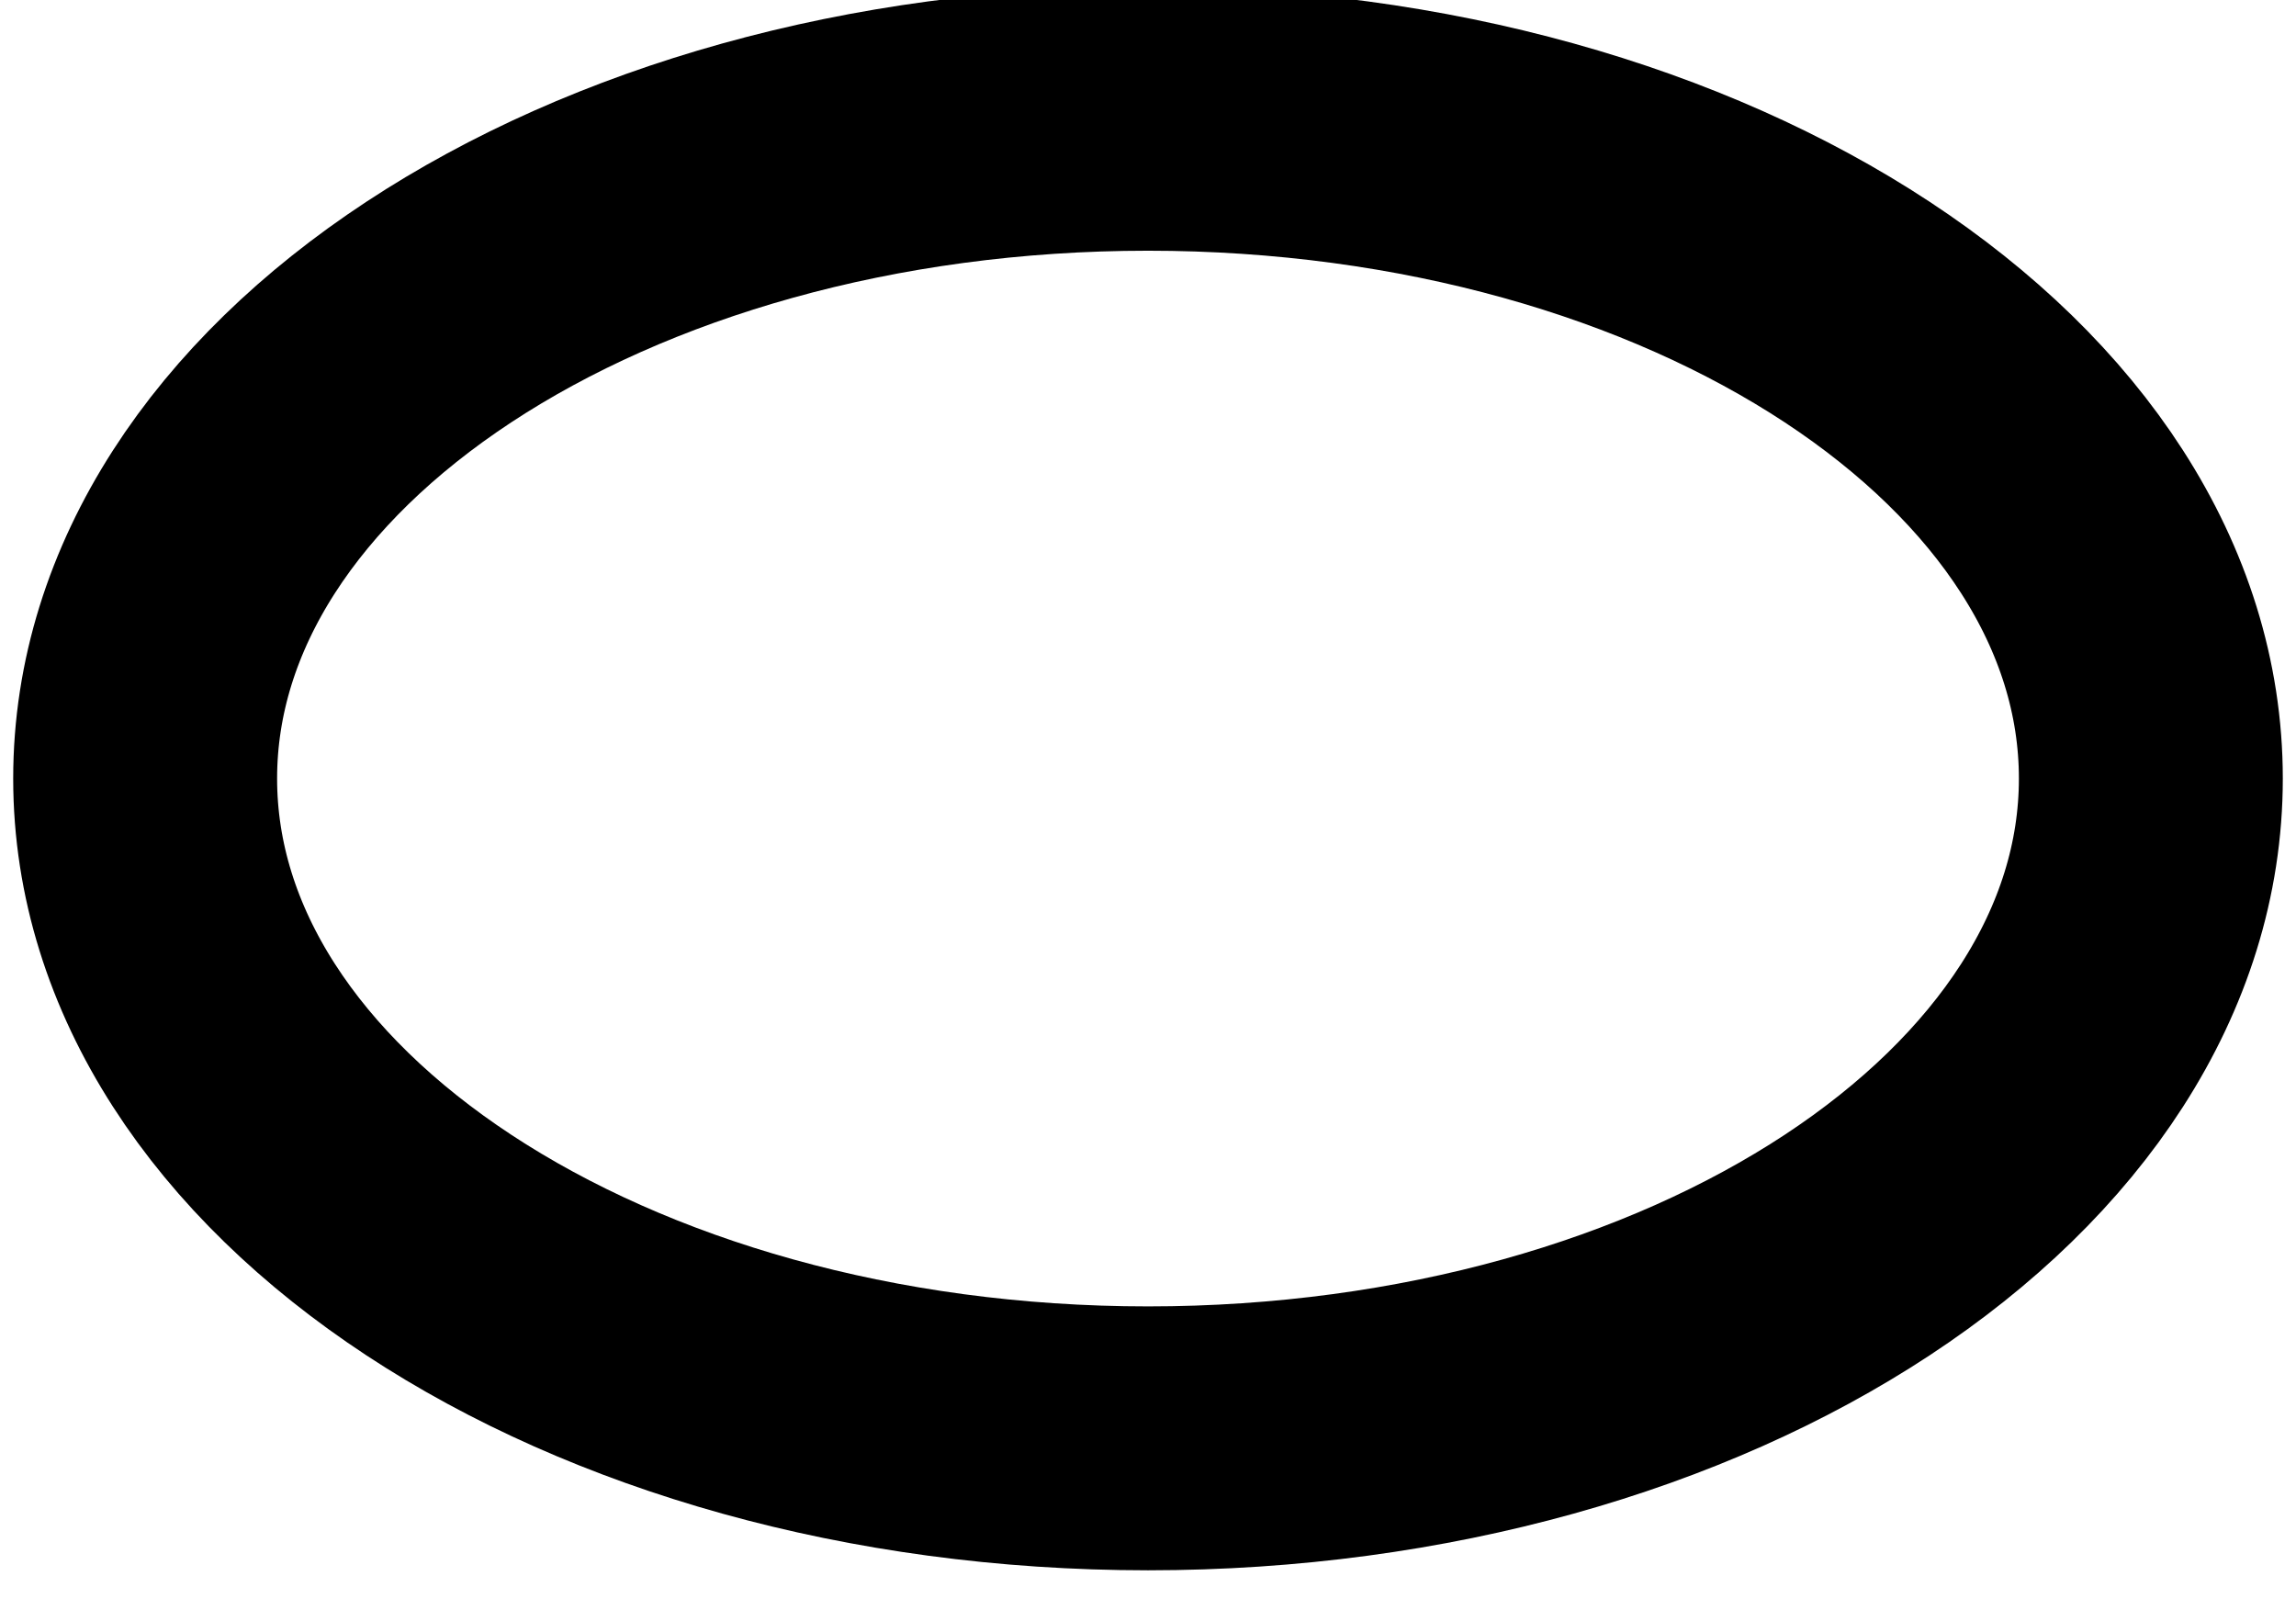
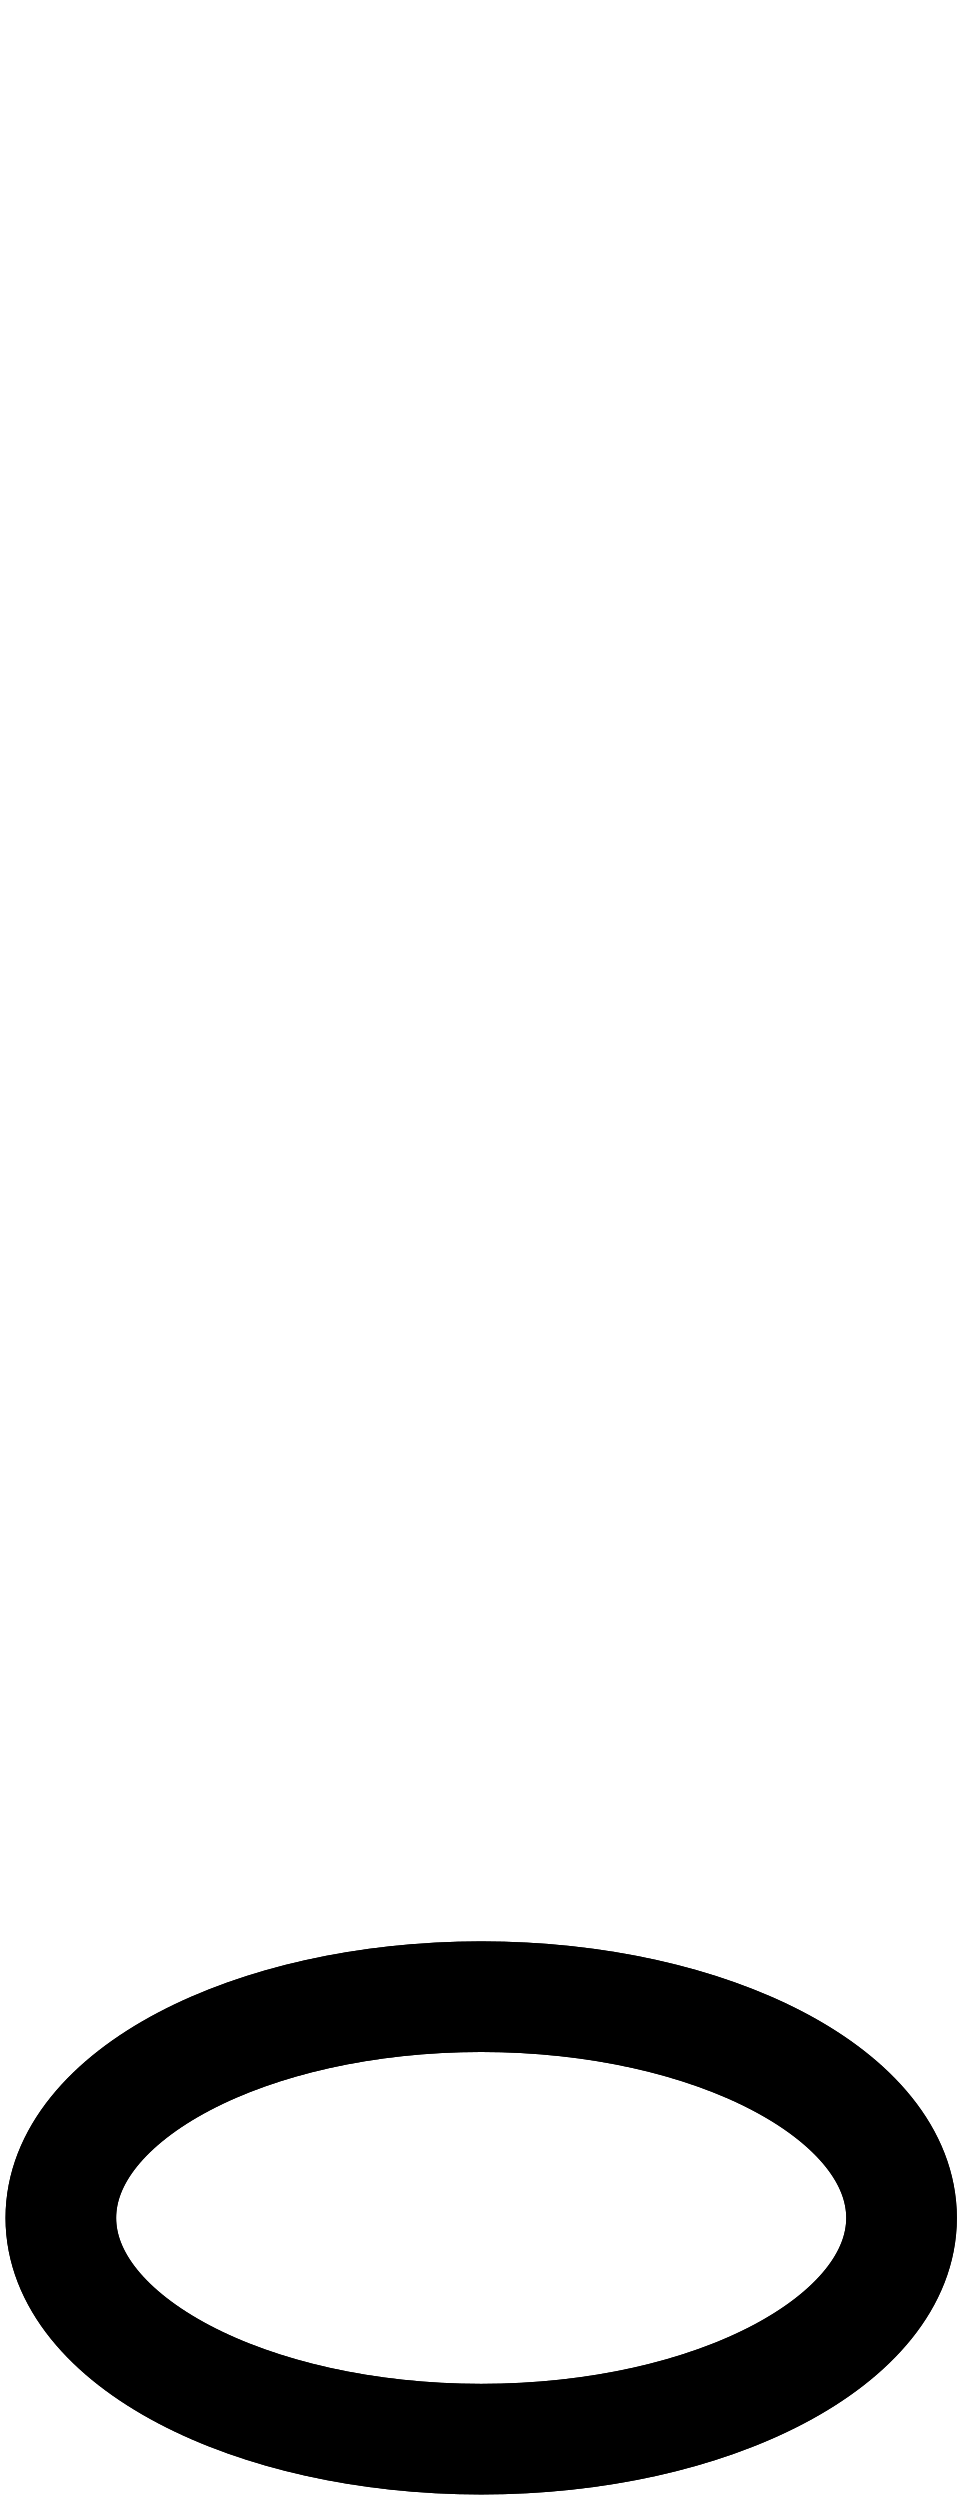
- <svg xmlns="http://www.w3.org/2000/svg" version="1.1" width="87px" height="61px" viewBox="-0.5 -0.5 87 61" content="&lt;mxfile host=&quot;Electron&quot; modified=&quot;2023-04-30T15:00:24.475Z&quot; agent=&quot;5.0 (Windows NT 10.0; Win64; x64) AppleWebKit/537.36 (KHTML, like Gecko) draw.io/14.5.1 Chrome/89.0.439.82 Electron/12.0.1 Safari/537.36&quot; etag=&quot;8GQBMA-8VlVMSpj0LNHW&quot; version=&quot;14.5.1&quot; type=&quot;device&quot;&gt;&lt;diagram id=&quot;_1GFWcWHk5RfhlX6THdc&quot; name=&quot;Page-1&quot;&gt;jZPLboMwEEW/hmWlBAeSbkvSVE2rLpDatYsNtmoYZJwA+fqaeMxDUaWyQJ4zD3vu2AFJyu6oaS3egXEVhCvWBWQfhOF282j/A+gdiKLYgUJL5tB6Aqm8coQrpGfJeLMINADKyHoJM6gqnpkFo1pDuwzLQS13rWnB70CaUXVPvyQzwtFduJ34C5eF8DuvY2y4pD4YO2kEZdDOEDkEJNEAxq3KLuFq0M7r4vKe//COB9O8Mv9JeD3lyfe+OV3zT9m/xUXMPnYPoatyoeqMDeNhTe8VsFWs2NZ4aoU0PK1pNnhaO27LhCmVtdZ2mUulElCgrV1BNWQ0RsPPKJydqUc+LgjJ6vZZz31D2OOFa8O7GcIGjxxKbnRvQ9BLoo1LwdtGvPjtNLstXkAxG1uEYRRvSzFWngS1C9TUm9Psbr7ZAyCHXw==&lt;/diagram&gt;&lt;/mxfile&gt;">
+ <svg xmlns="http://www.w3.org/2000/svg" version="1.1" width="87px" height="226px" viewBox="-0.5 -0.5 87 226" content="&lt;mxfile host=&quot;Electron&quot; modified=&quot;2025-04-10T17:56:12.715Z&quot; agent=&quot;Mozilla/5.0 (Windows NT 10.0; Win64; x64) AppleWebKit/537.36 (KHTML, like Gecko) draw.io/22.0.3 Chrome/114.0.574.289 Electron/25.8.4 Safari/537.36&quot; etag=&quot;ZH9ewaPmmMrQyUzpvg0f&quot; version=&quot;22.0.3&quot; type=&quot;device&quot;&gt;&lt;diagram id=&quot;_1GFWcWHk5RfhlX6THdc&quot; name=&quot;Page-1&quot;&gt;zVXBcpswEP0aju0IBI59bEniTjOZSeJOm+SmIAXkCtYjy8H06yvMCpBJJs4tHBjt29VK+94uBDQt90vNNsU1cKGCiPB9QM+DKJqHsX23QNMByWzWAbmWvIPCAVjJfwJBguhOcrH1Ag2AMnLjgxlUlciMhzGtofbDnkH5p25YLibAKmNqiv6R3BRYVnQ24D+EzAt3cjhbdJ6SuWCsZFswDvUIohcBTTWA6VblPhWq5c7x0u27fMPbX0yLypyy4e5q/UsnYczXtym5DX8u5/frL5jlhakdFoyXNY1jwGaxZFvje11II1YblrWe2sptscKUylqhXW6Nhr89S1ZAB6WgQB+SUXJ4rOdZKuXwCqo2/bQgdzuhjdiPICxwKaAURjc2BL00wXbDbqOO/HrQ7gwbsBjJFmMYw27J+8wDoXaBnH6A3+gEfiv+rW3UgYgRp5YK3dyPjQdrkK+JM8/byklvNWj5WkRTLd7j3DCdC/N+5wjuzc9UmRHzCZky7zAtFDPyxZ+61+TAE25A2hv3wseUeMKHx4puYaczgbvGU3KcKPYT0cVRoo6YSaJDd/Rln9QwKZD57PHuqVz8Jg/zq2TBgX7CgZxM3yv98hkG0prDx7STY/gj0Yv/&lt;/diagram&gt;&lt;/mxfile&gt;">
  <defs />
  <g>
-     <ellipse cx="43" cy="29" rx="38" ry="25" fill="none" stroke="#000000" stroke-width="10" pointer-events="all" />
+     <ellipse cx="43" cy="200" rx="38" ry="20" fill="none" stroke="#000000" stroke-width="10" pointer-events="all" />
+     <path d="M 81 0 L 81 200" fill="none" stroke="none" pointer-events="stroke" />
+     <ellipse cx="43" cy="200" rx="38" ry="20" fill="none" stroke="#000000" stroke-width="10" pointer-events="all" />
  </g>
</svg>
